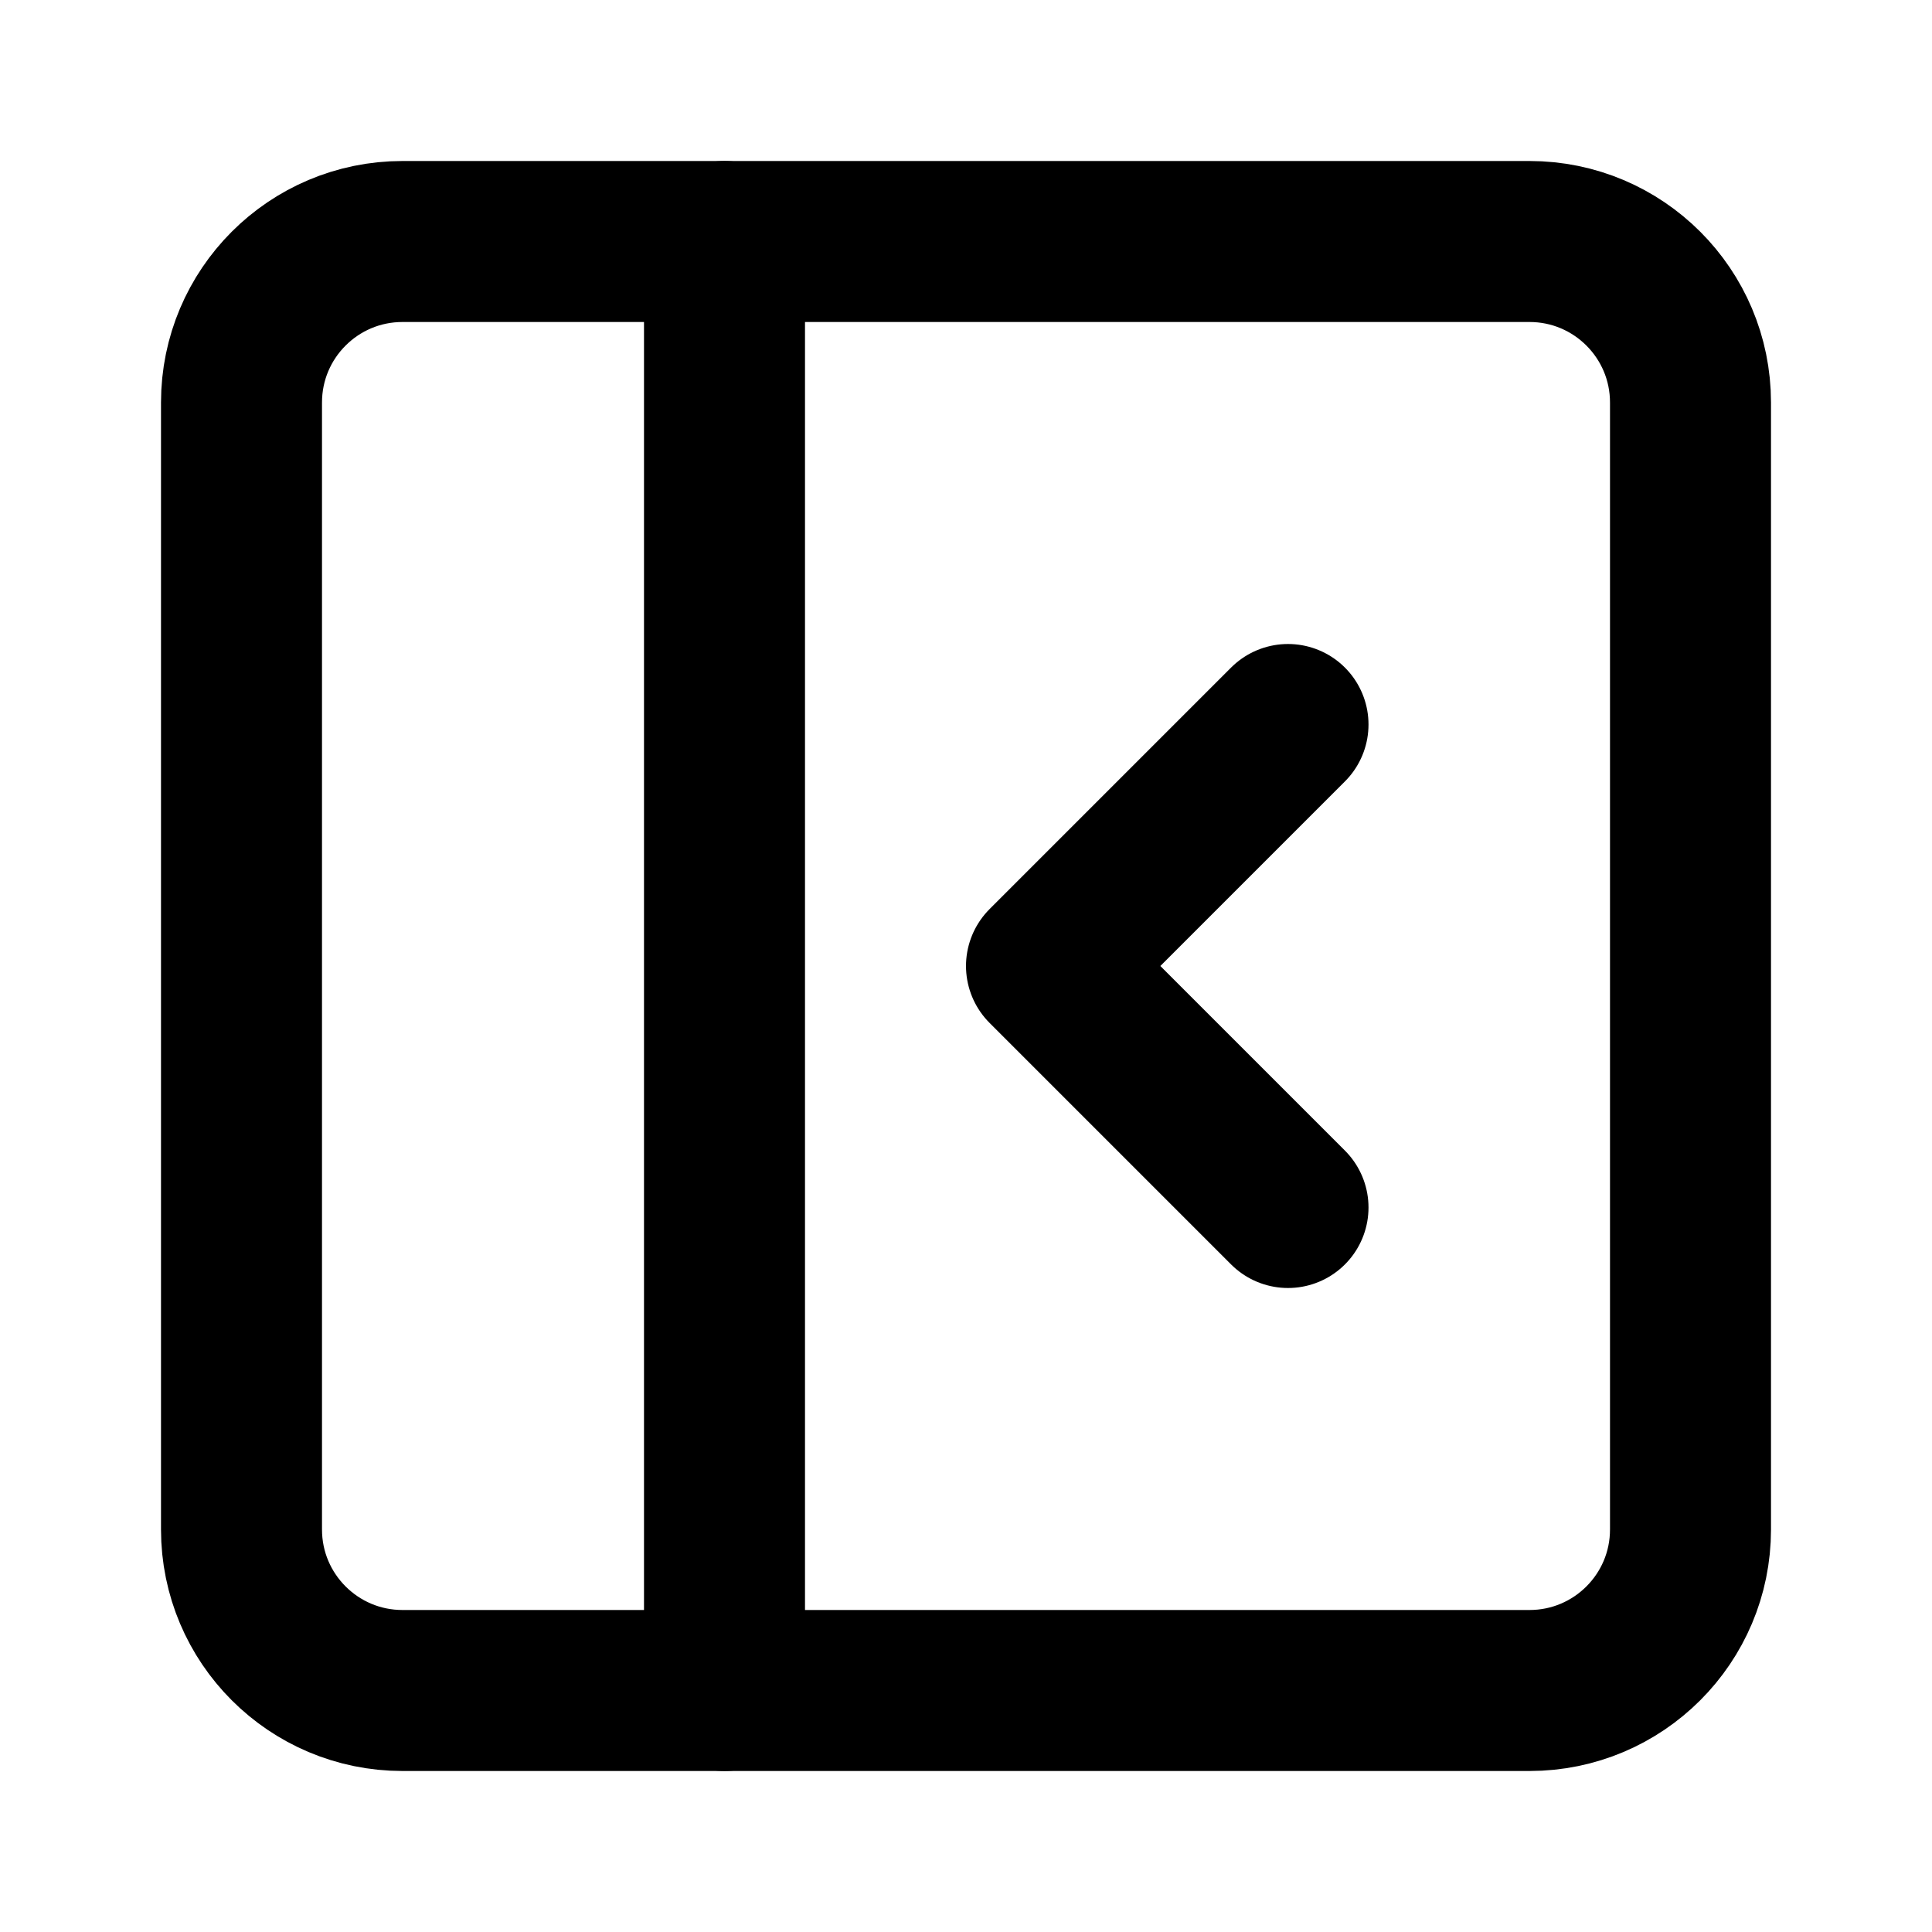
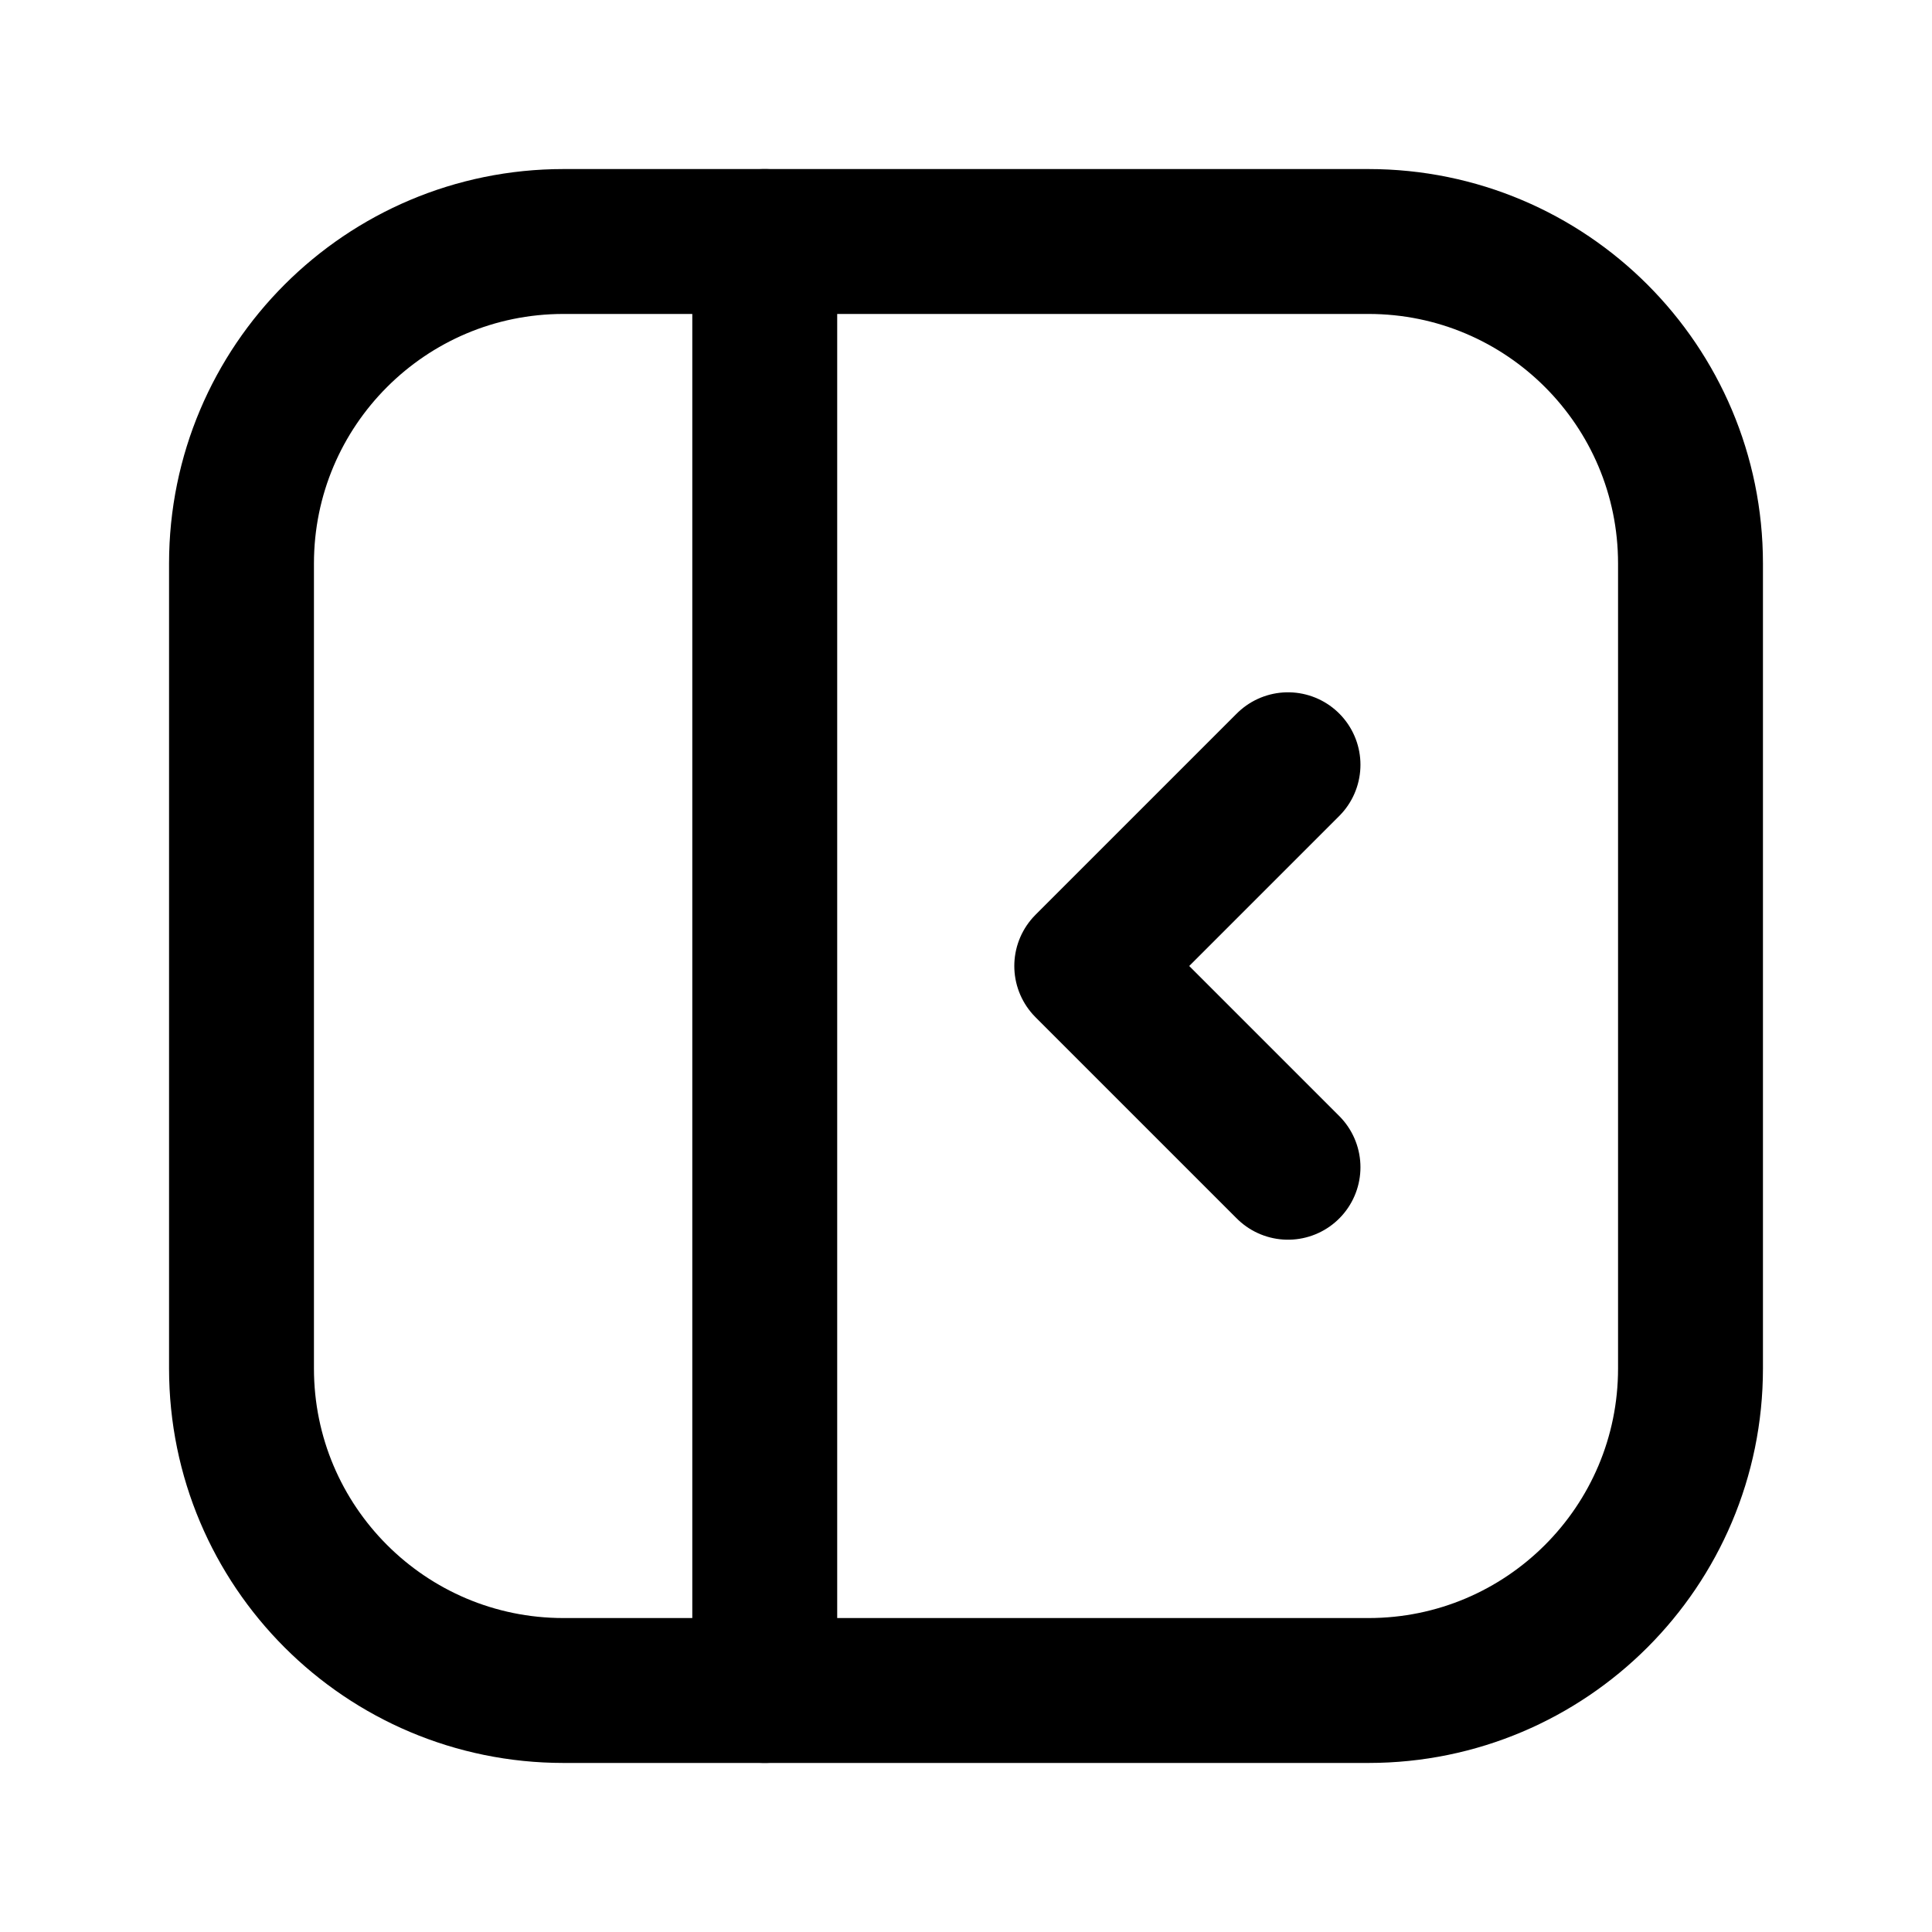
- <svg xmlns="http://www.w3.org/2000/svg" width="24" height="24" viewBox="0 0 24 24" fill="none" stroke="currentColor" stroke-width="2" stroke-linecap="round" stroke-linejoin="round">
-   <rect width="18" height="18" x="3" y="3" rx="2" />
-   <path d="M9 3v18" />
-   <path d="m16 15-3-3 3-3" />
+ <svg xmlns="http://www.w3.org/2000/svg" width="24" height="24" viewBox="0 0 24 24" fill="none" stroke="currentColor" stroke-width="1.8" stroke-linecap="round" stroke-linejoin="round">
+   <rect width="18" height="18" x="3" y="3" rx="4" />
+   <path d="M9.5 3v18" />
+   <path d="m16 14.5-2.5-2.5 2.5-2.5" />
</svg>
